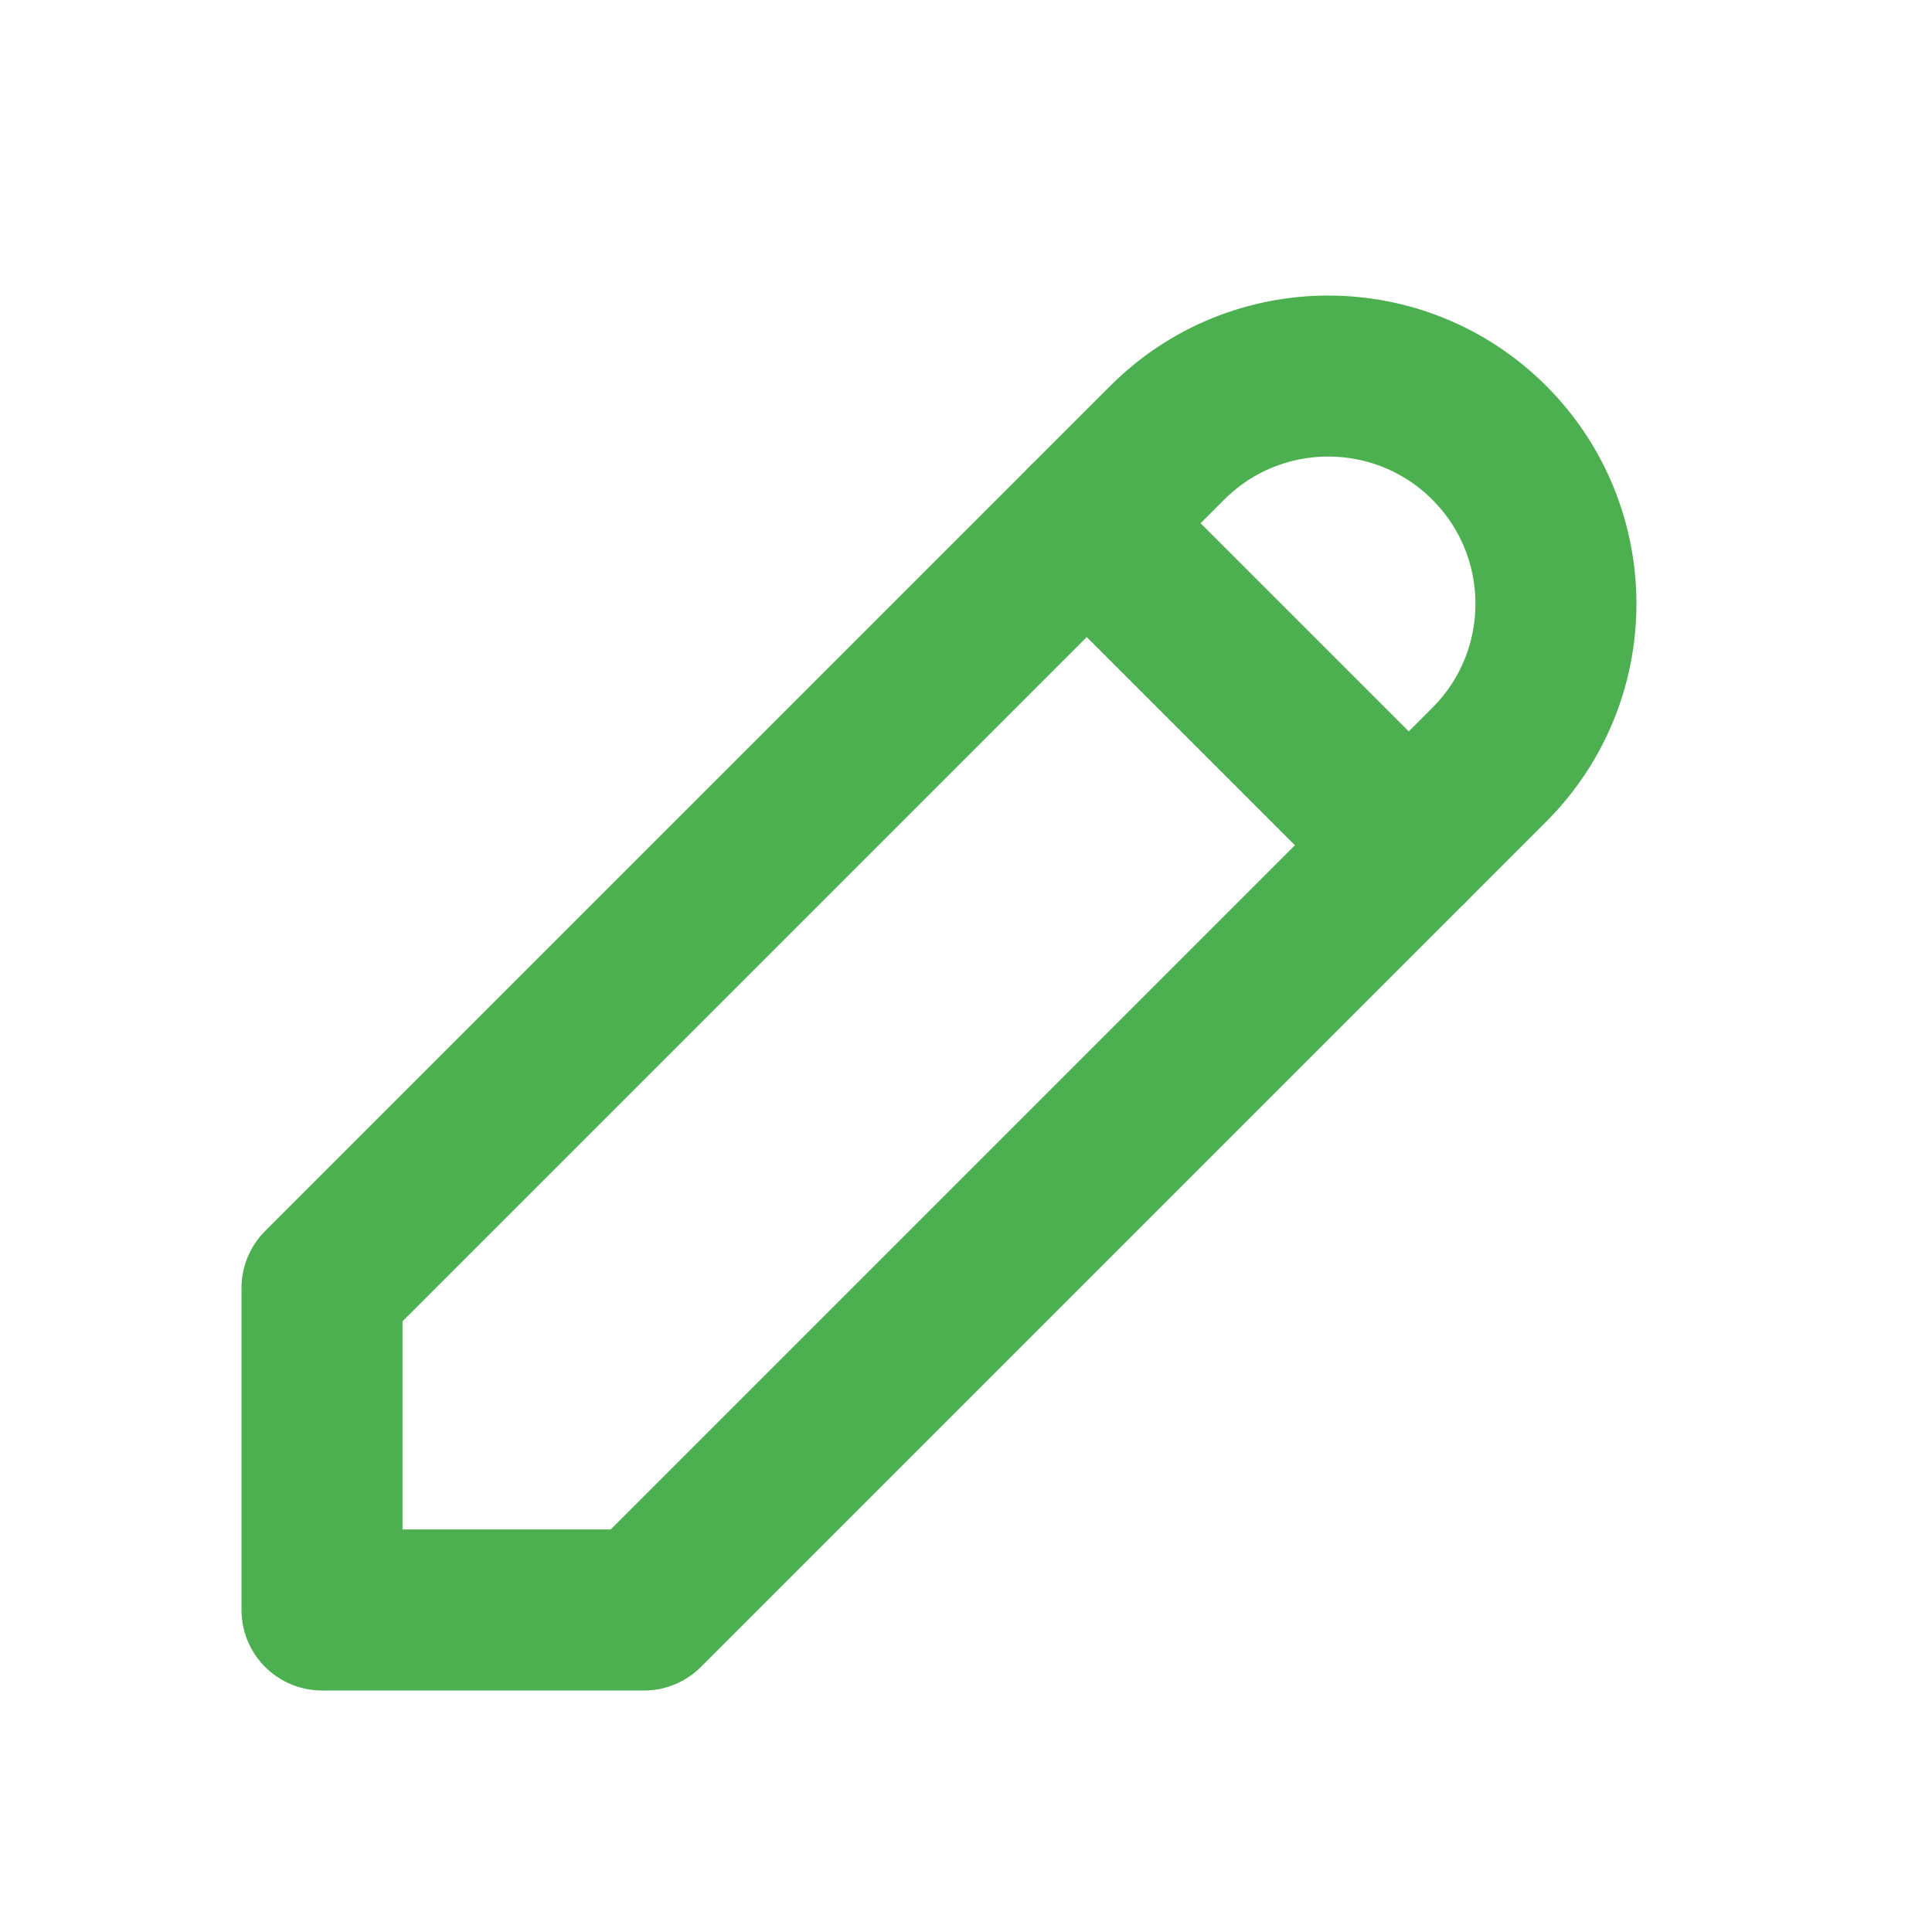
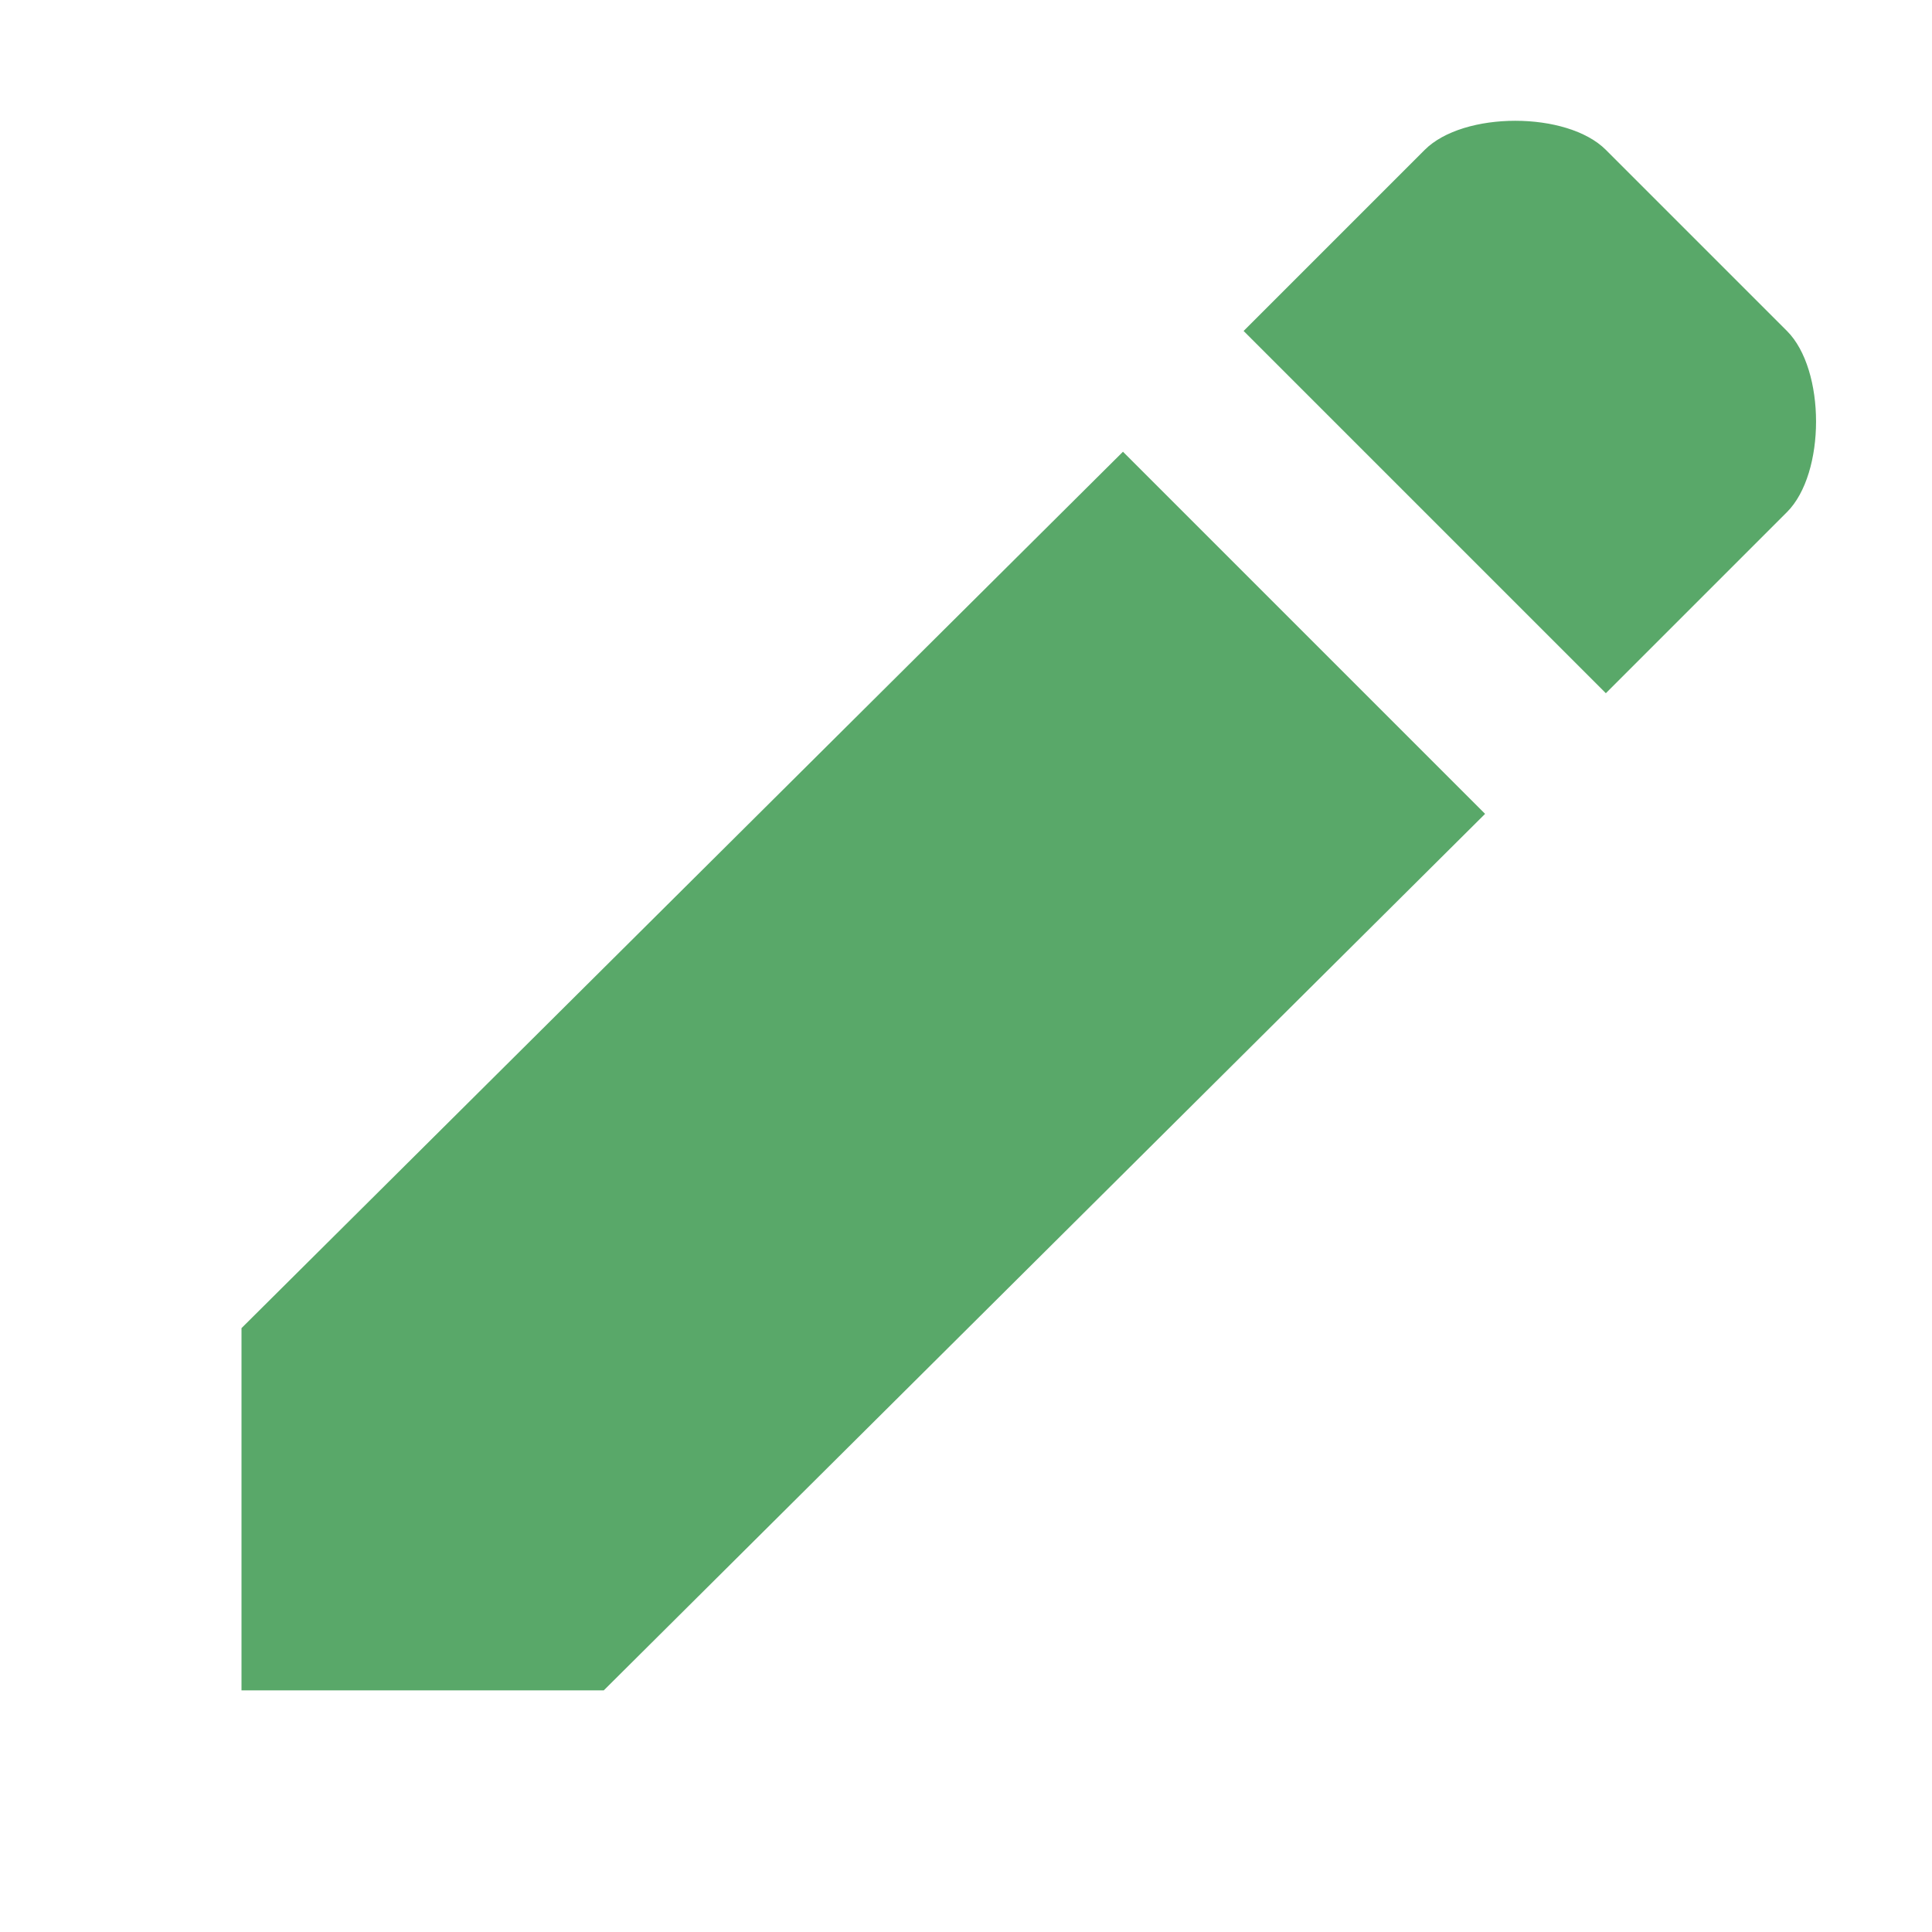
- <svg xmlns="http://www.w3.org/2000/svg" class="icon icon-tabler icon-tabler-pencil" width="16" height="16" viewBox="0 0 24 24" stroke-width="2" stroke="#4CAF50" fill="none" stroke-linecap="round" stroke-linejoin="round">
-   <path stroke="none" d="M0 0h24v24H0z" />
-   <path d="M4 20h4l10.5 -10.5a1.5 1.5 0 0 0 -4 -4l-10.5 10.5v4" />
-   <line x1="13.5" y1="6.5" x2="17.5" y2="10.5" />
+ <svg xmlns="http://www.w3.org/2000/svg" width="16" height="16" viewBox="0 0 16 16">
+   <path fill="#59A869" fill-rule="evenodd" d="M12.299,6.74 L9.3,3.741 L2,10.999 L2,13.999 L5,13.999 L12.299,6.74 Z M14.799,4.241 C15.12,3.92 15.12,3.062 14.799,2.741 L13.299,1.241 C12.978,0.92 12.12,0.92 11.799,1.241 L10.299,2.741 L13.299,5.741 L14.799,4.241 Z" />
</svg>
